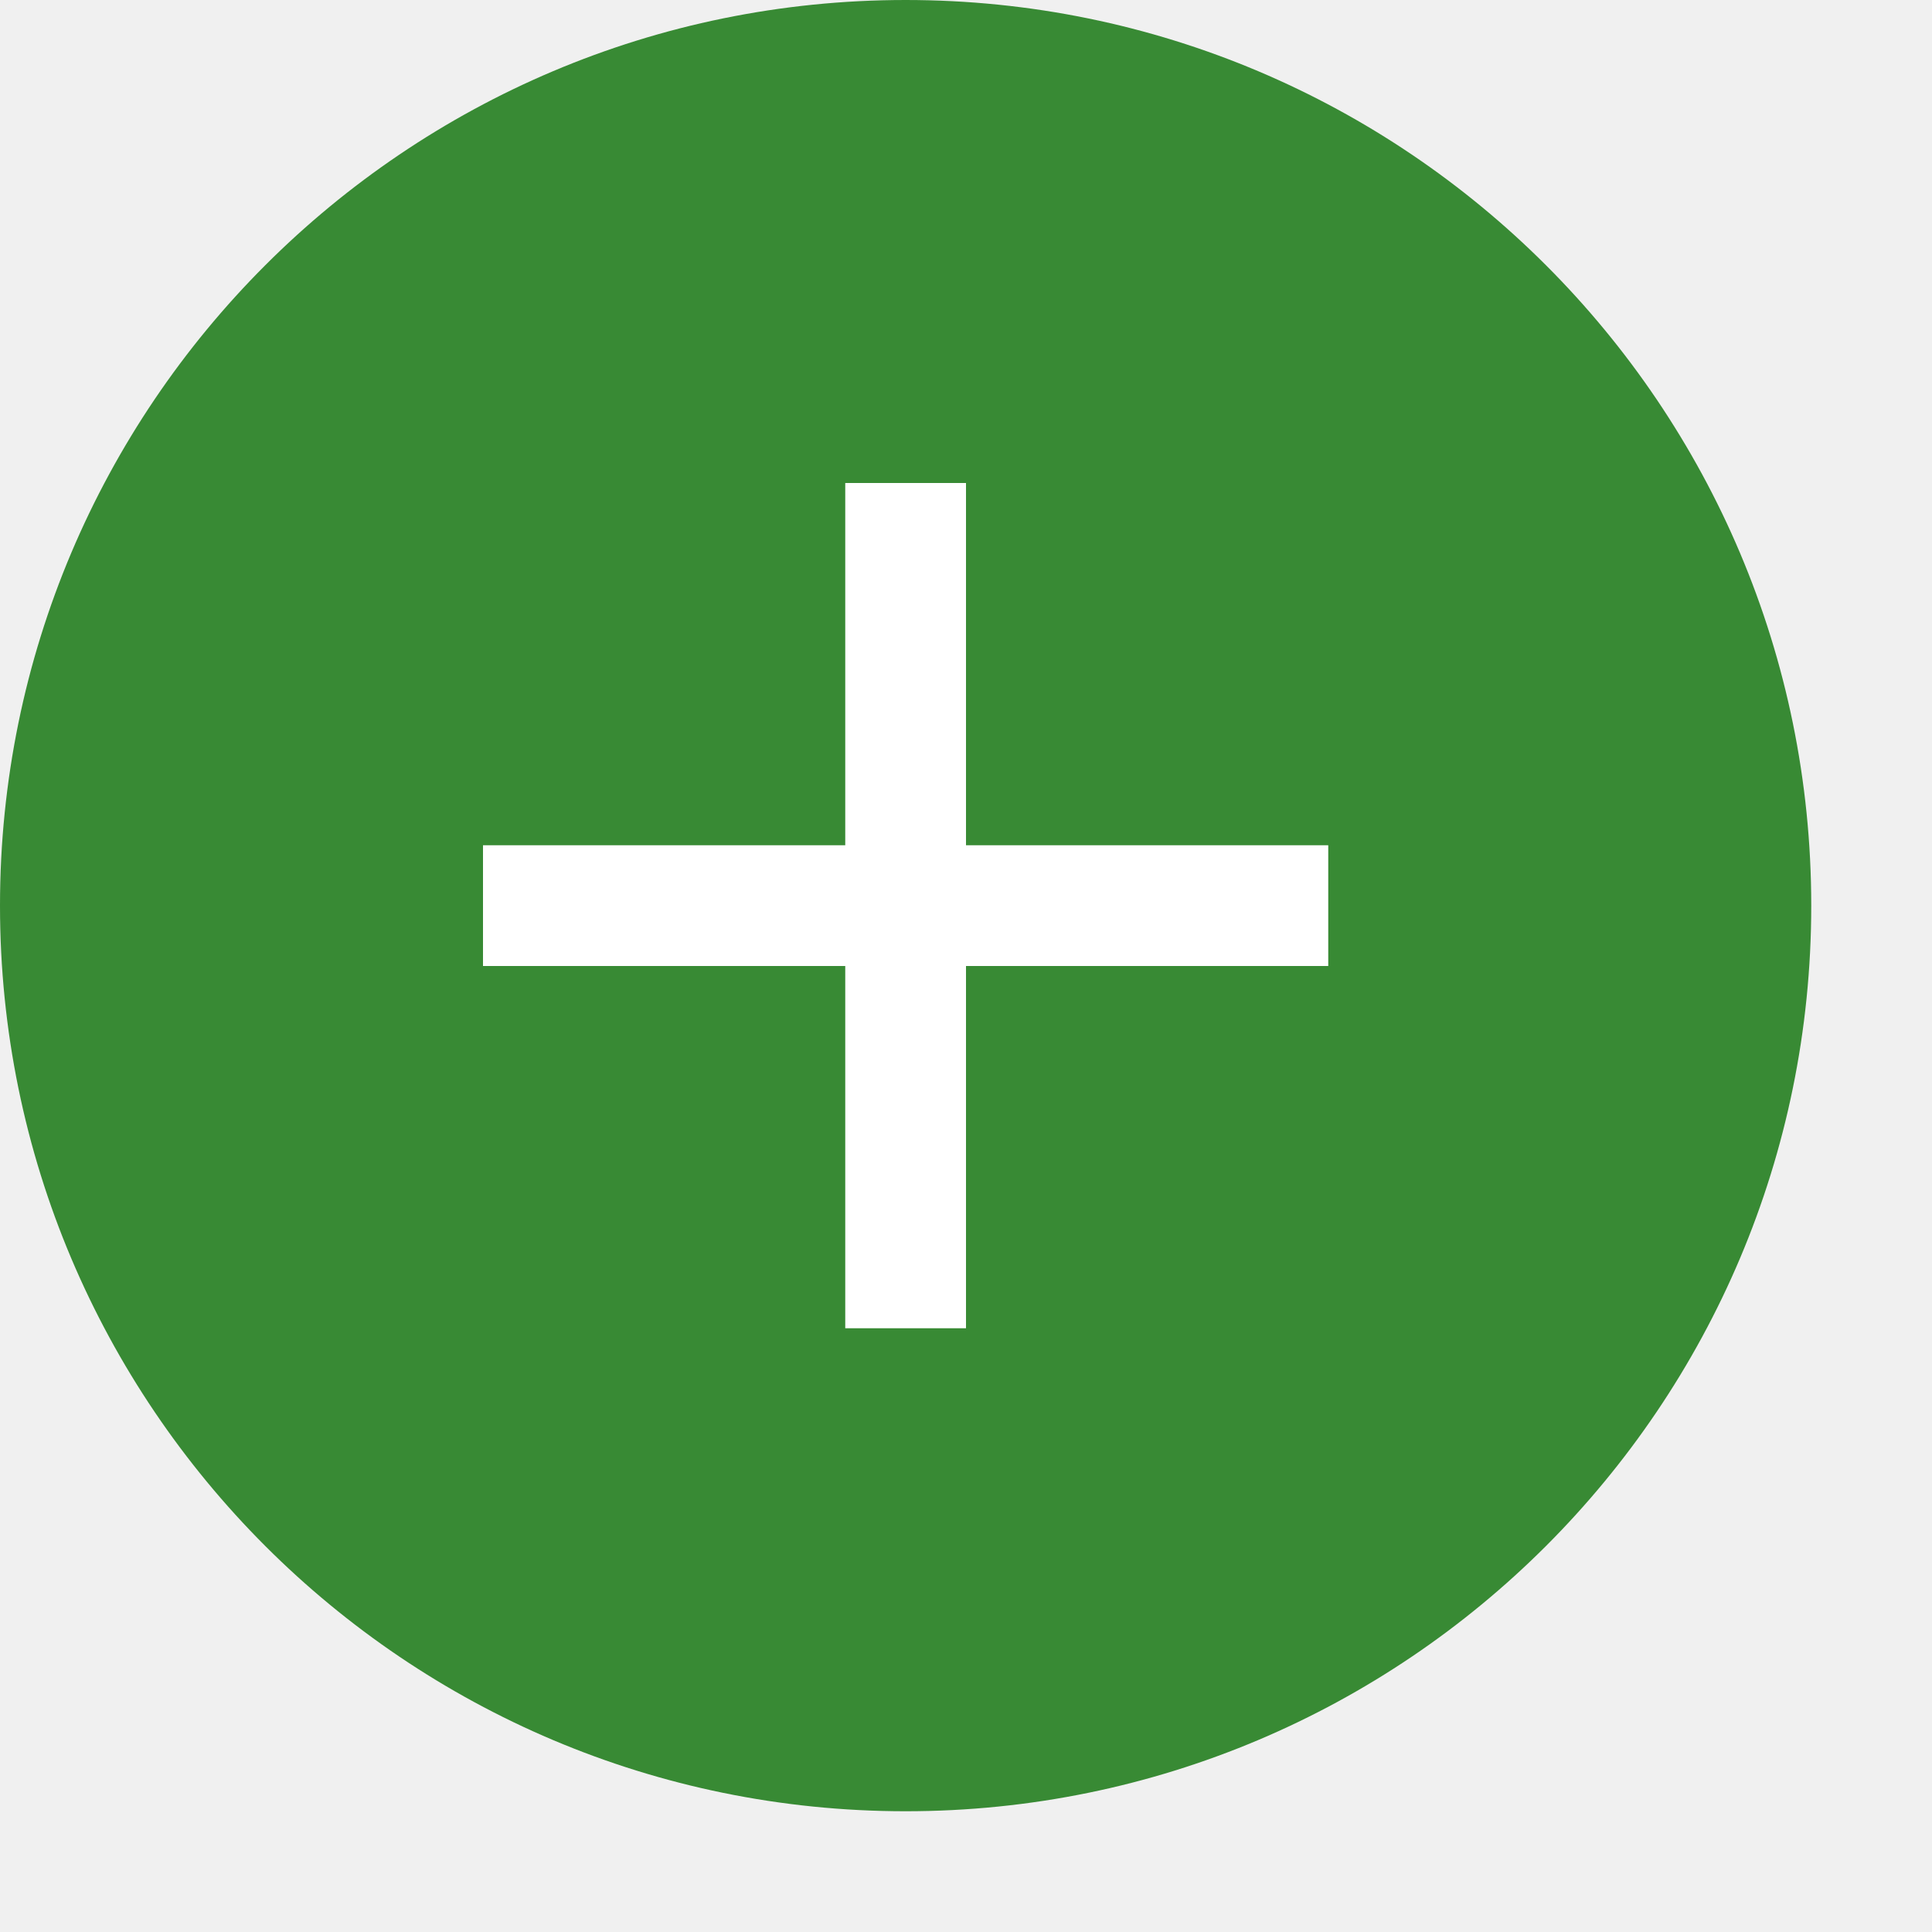
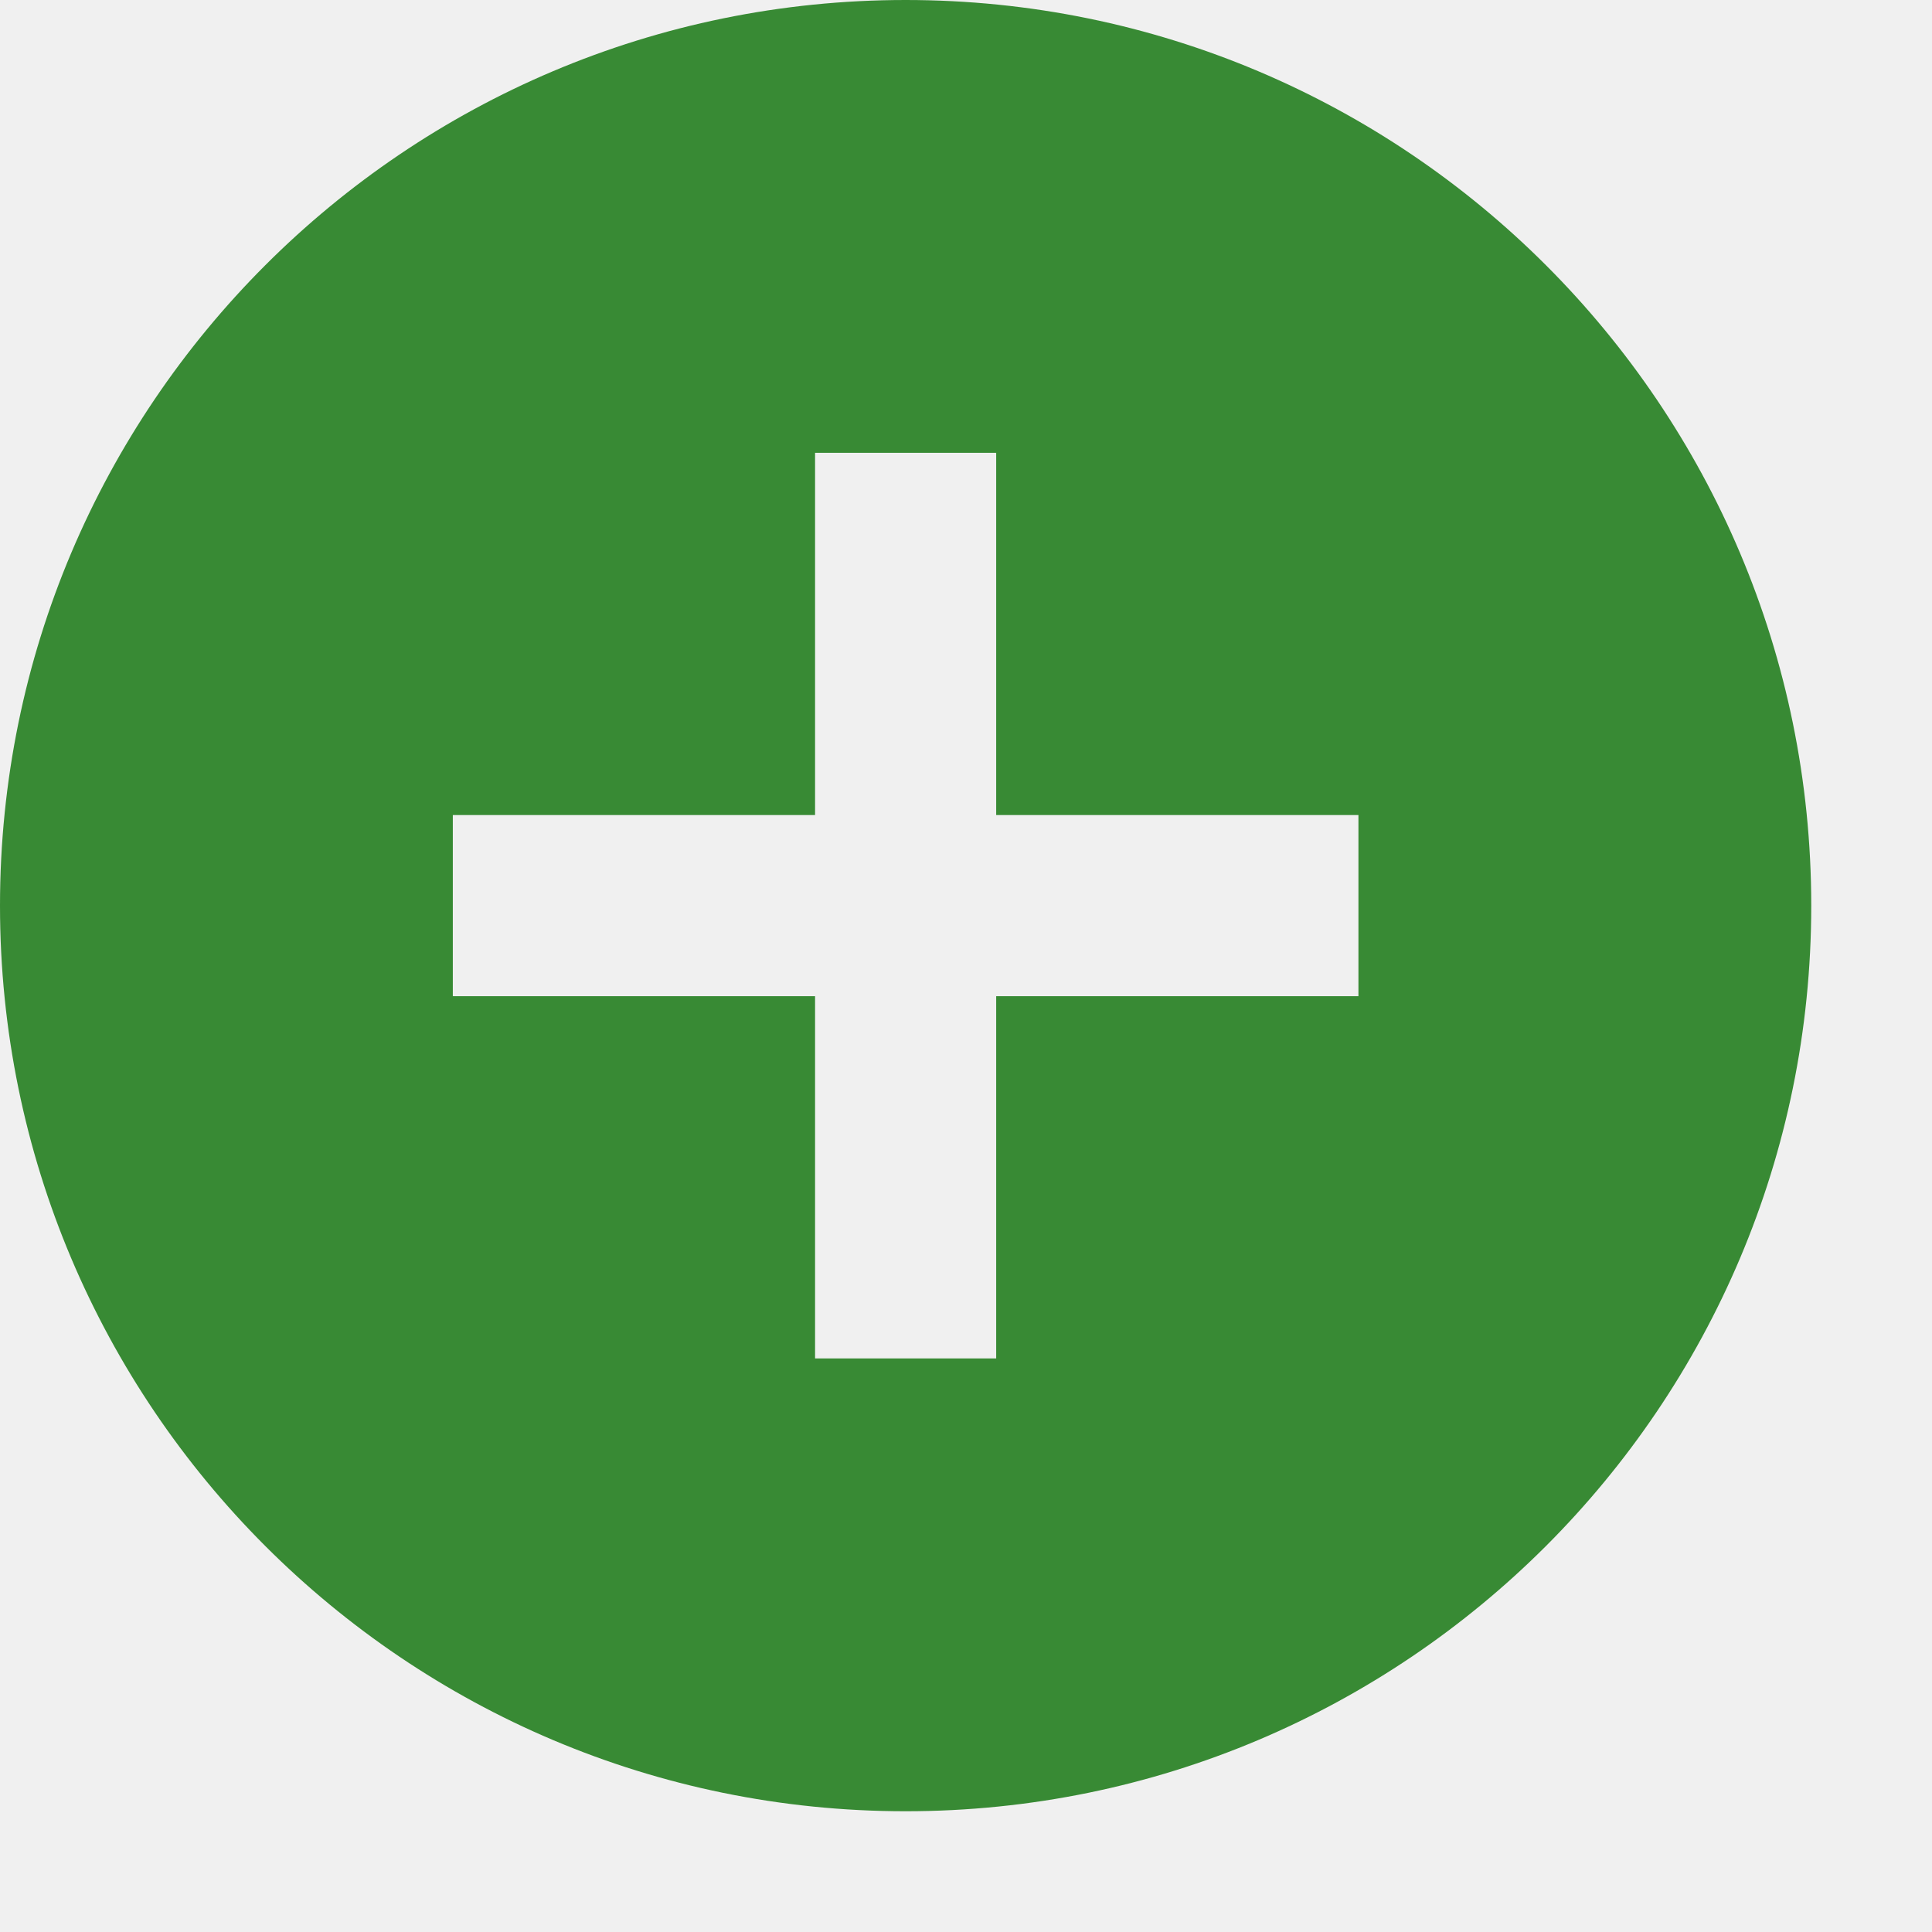
<svg xmlns="http://www.w3.org/2000/svg" width="16" height="16" fill="none" viewBox="0 0 16 16">
-   <circle cx="7.5" cy="7.5" r="7.5" fill="#388A34" />
-   <path fill="#fff" d="M11 7v1H8v3H7V8H4V7h3V4h1v3h3z" />
+   <path fill="#388A34" fill-rule="evenodd" d="M7.5 15a7.5 7.5 0 1 0 0-15 7.5 7.5 0 0 0 0 15zm.75-6.75h3v-1.5h-3v-3h-1.5v3h-3v1.5h3v3h1.5v-3z" clip-rule="evenodd" />
</svg>
